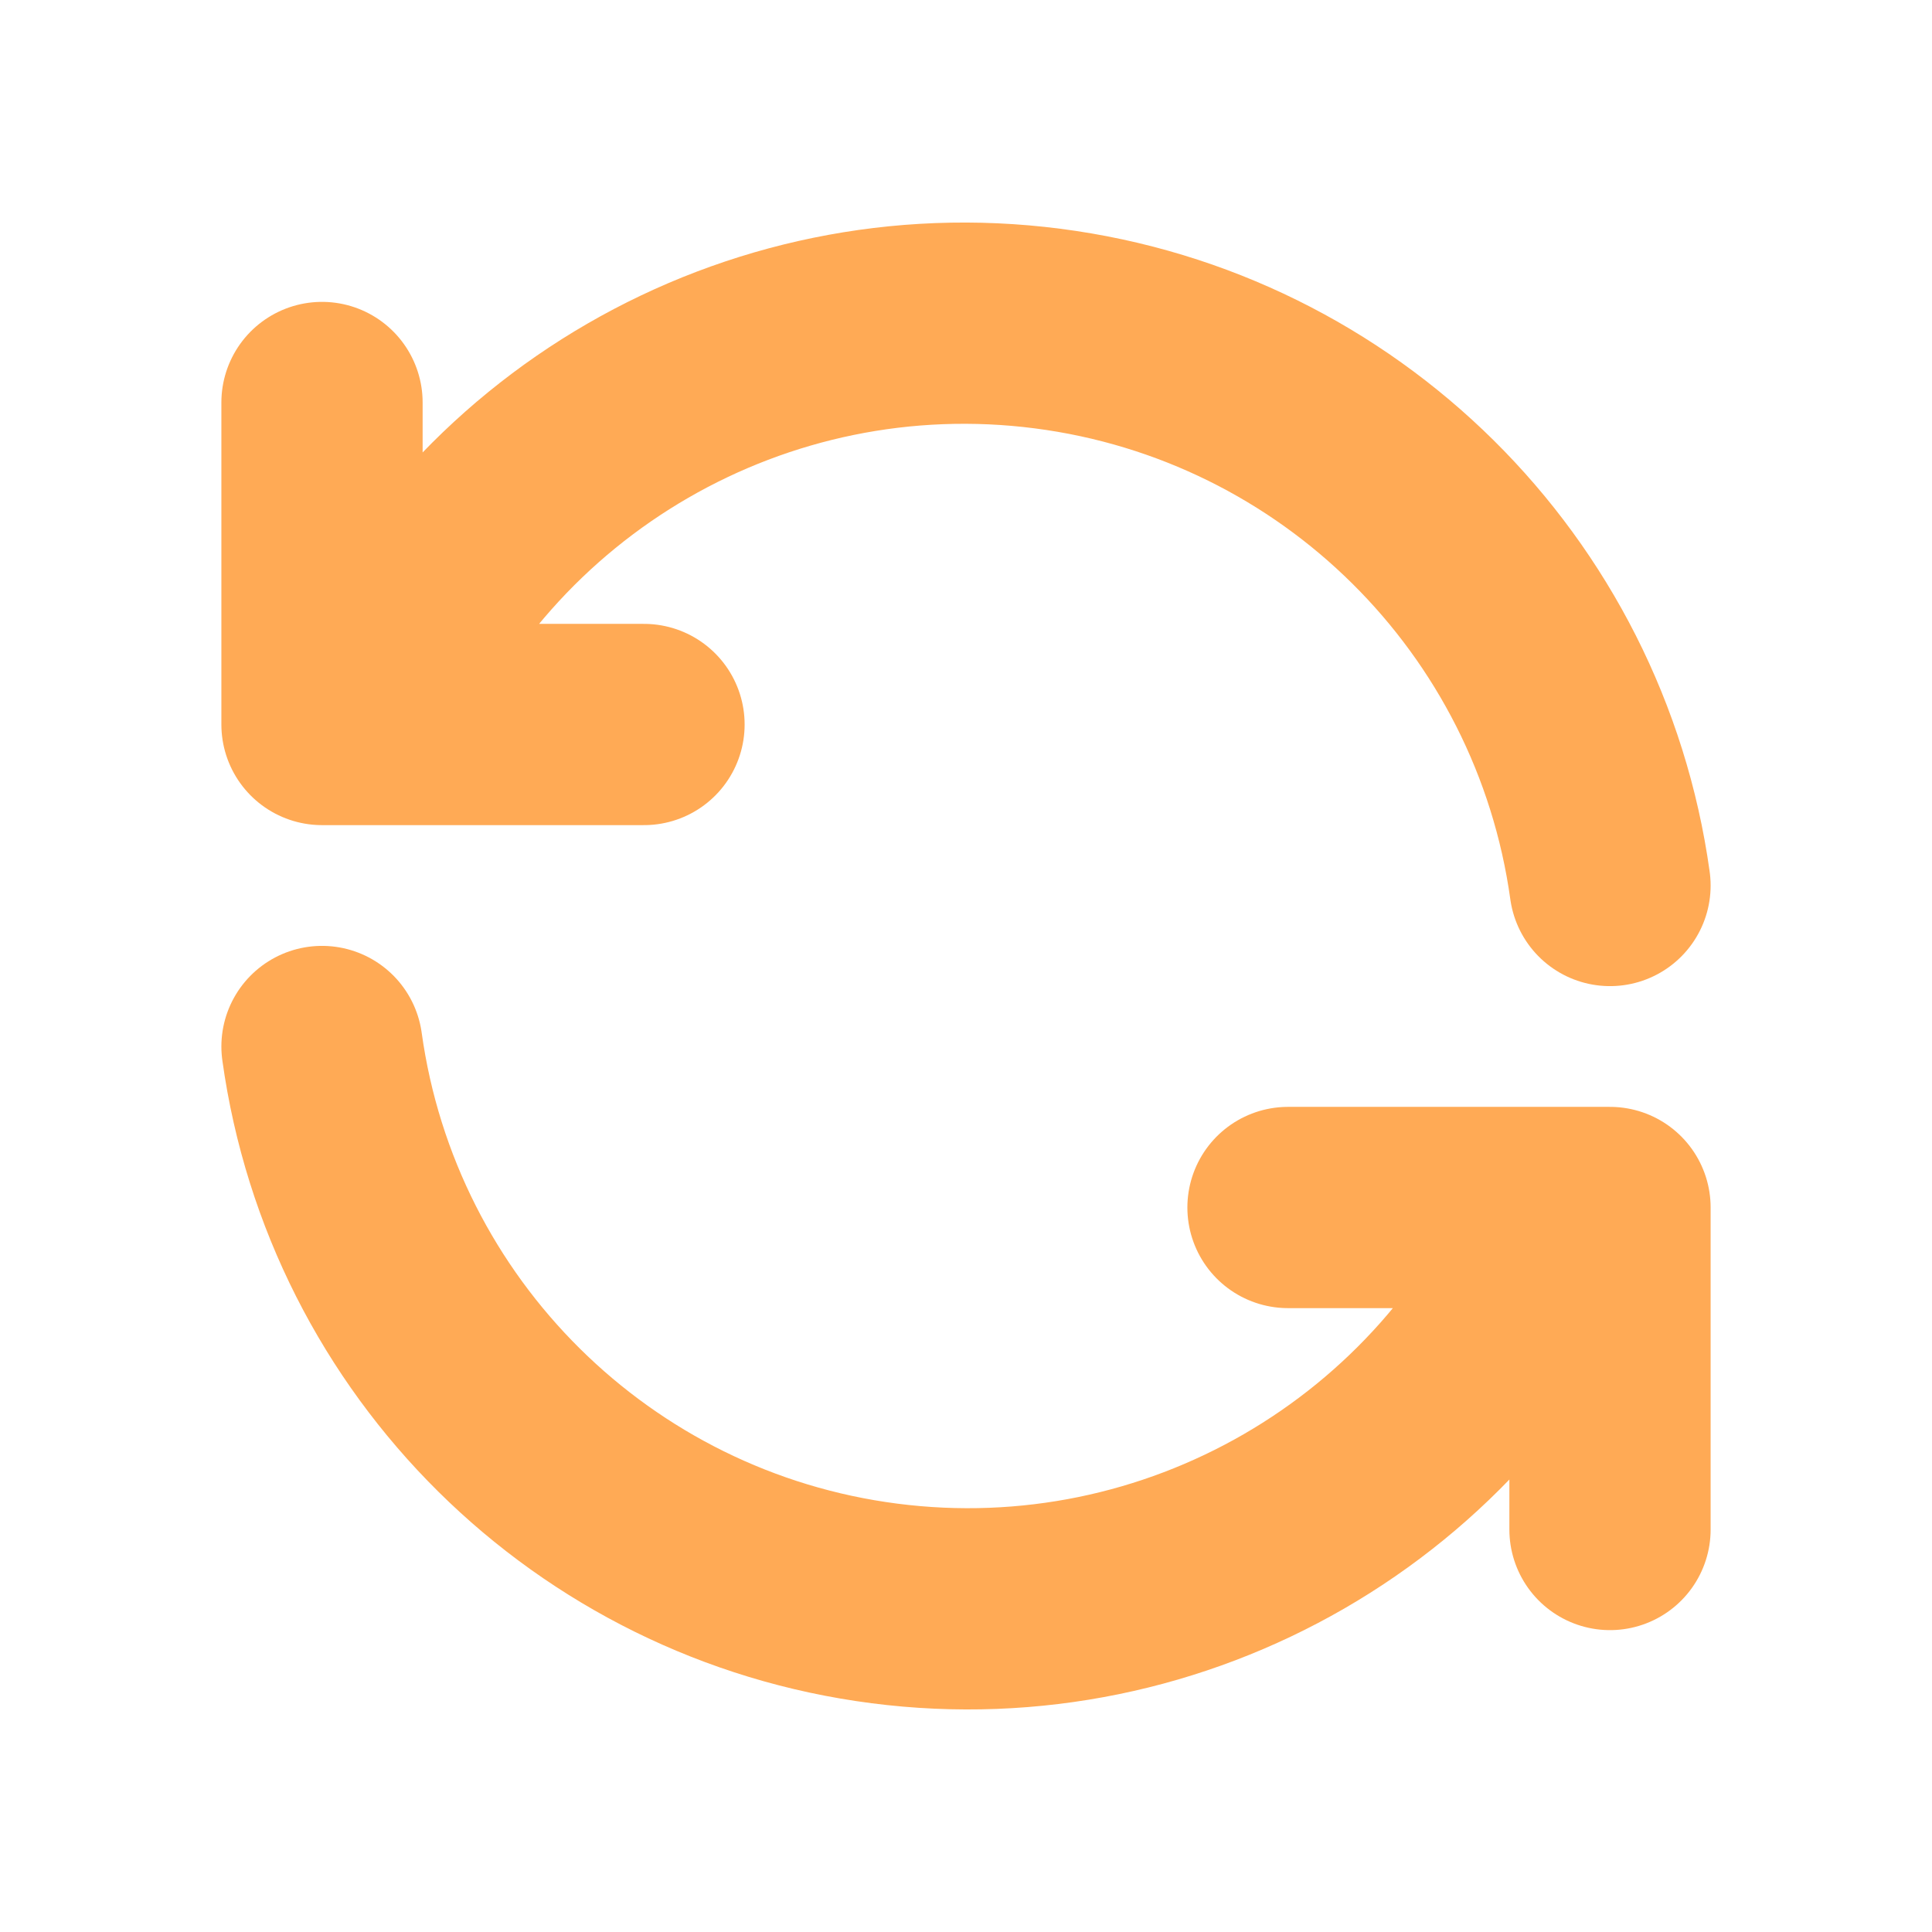
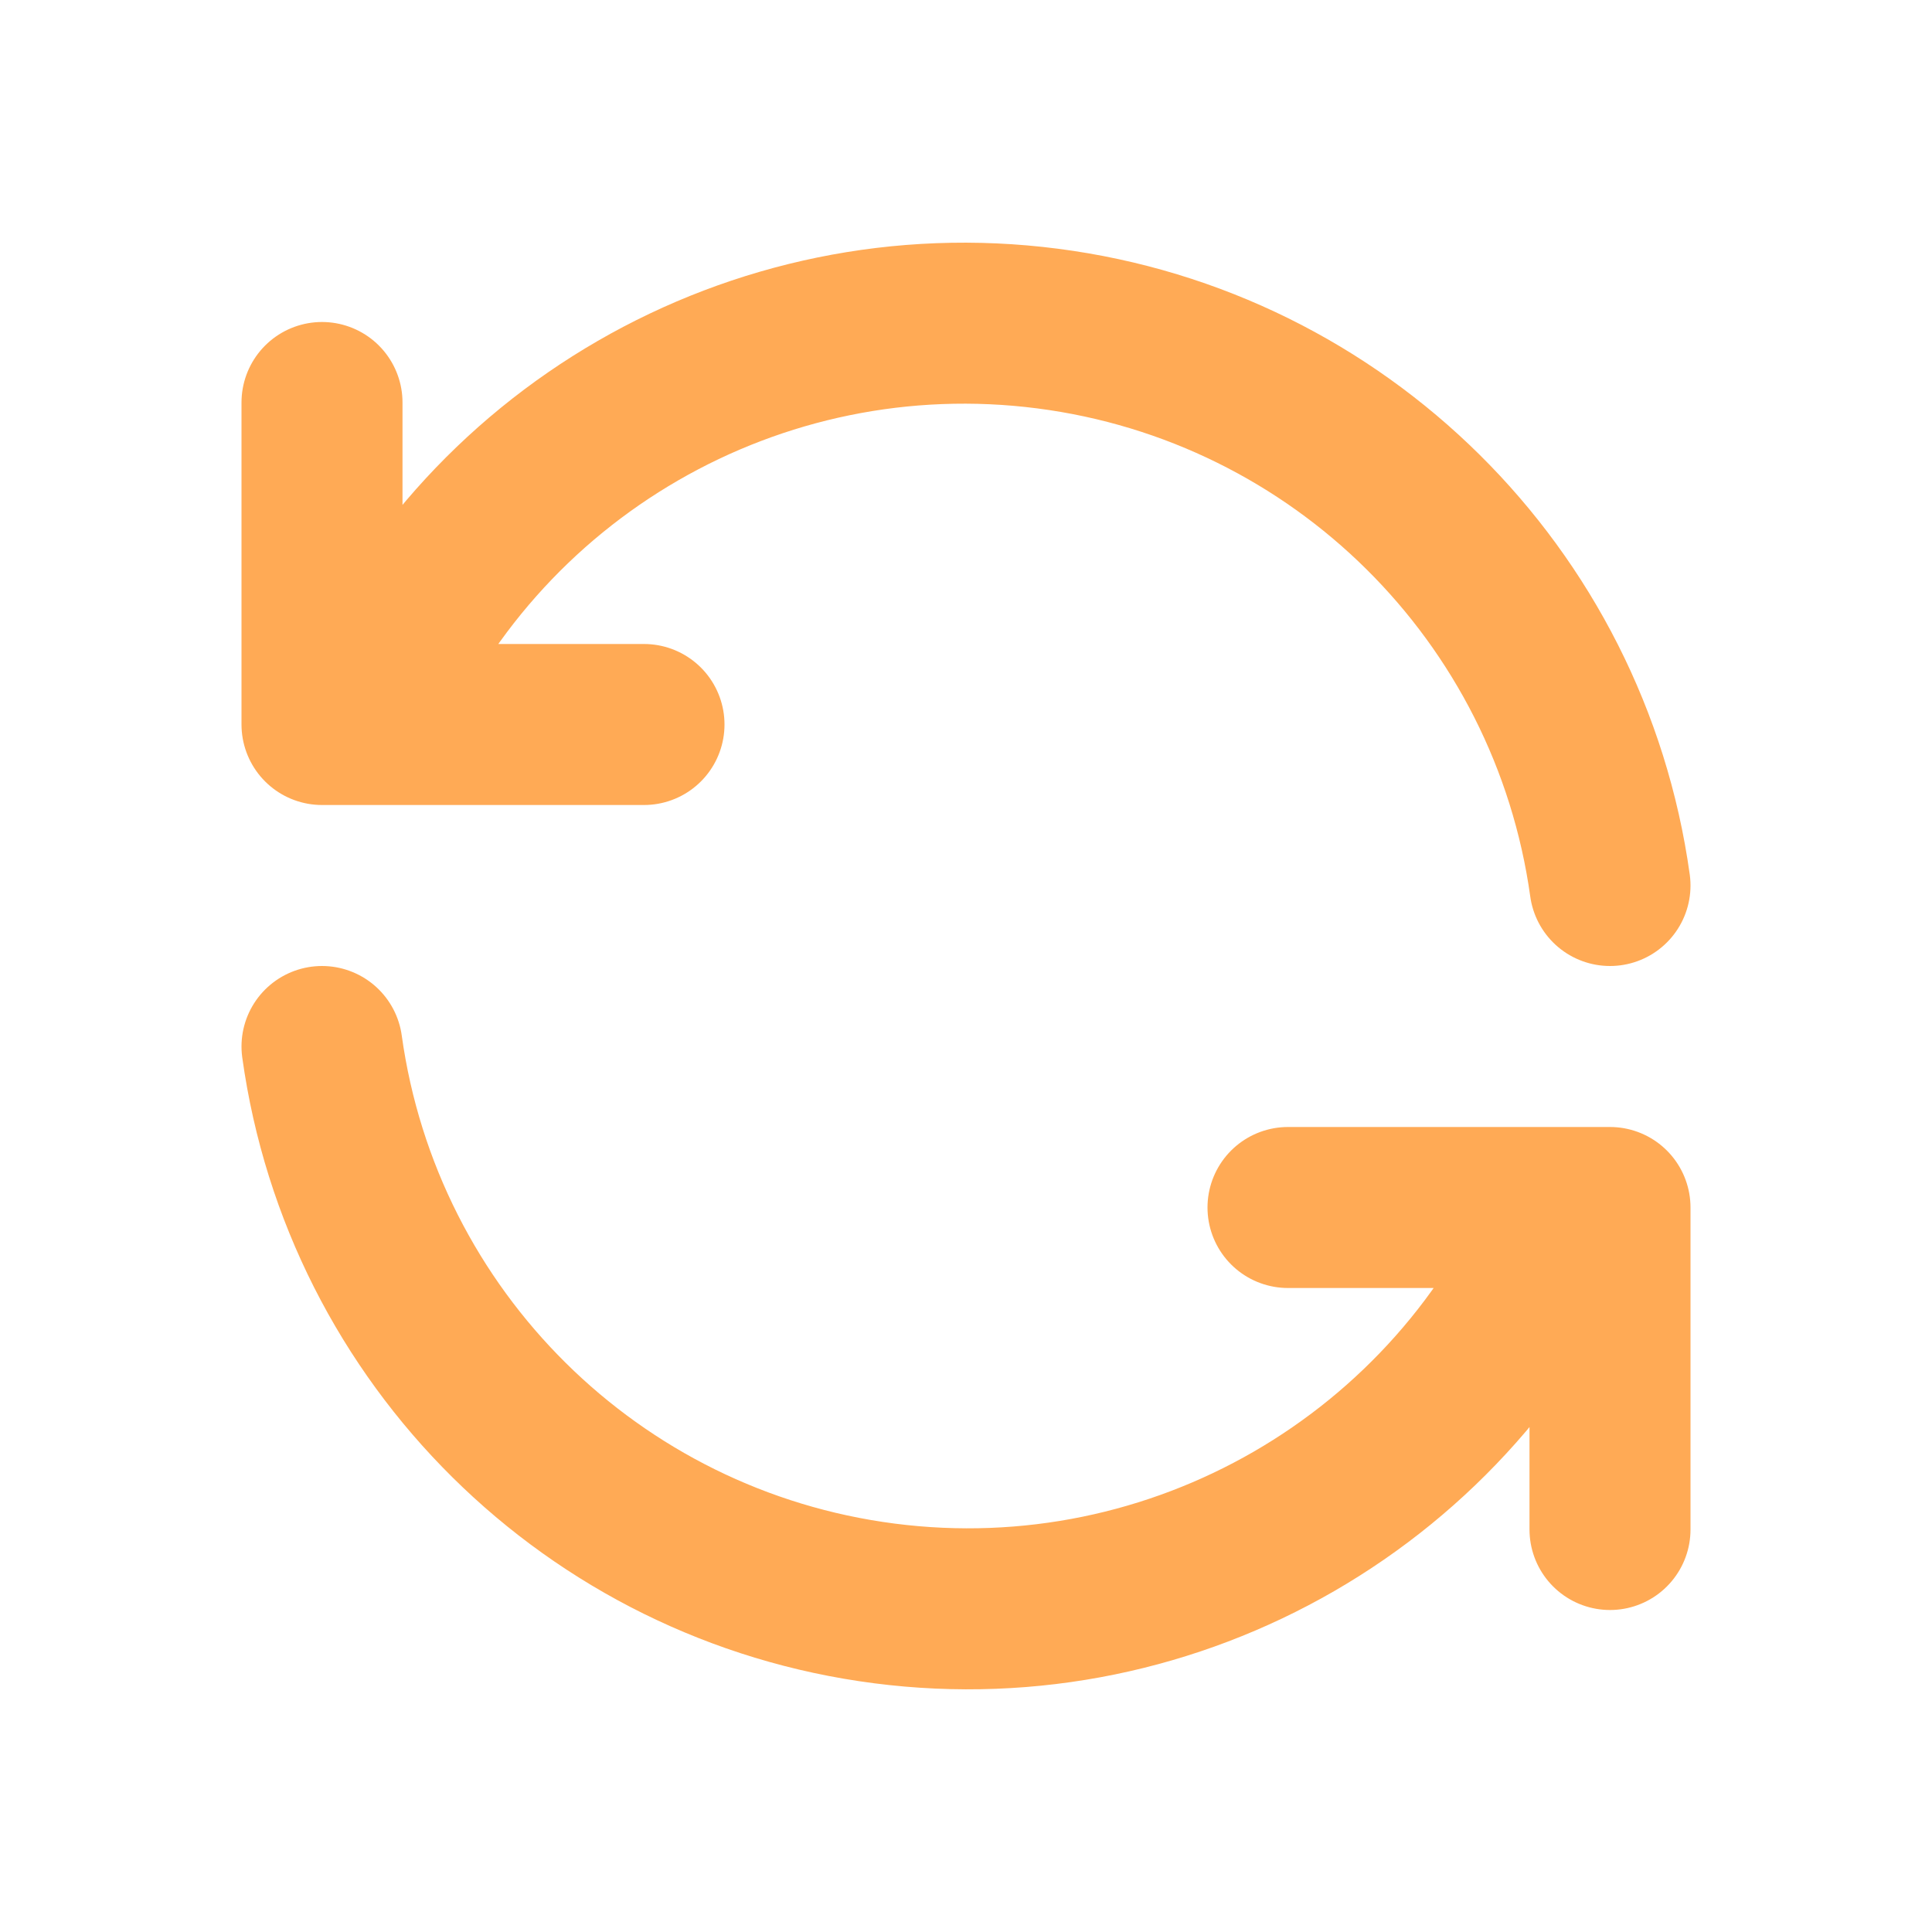
- <svg xmlns="http://www.w3.org/2000/svg" width="22" height="22" viewBox="0 0 24 24">
-   <path d="M20 11a8.1 8.1 0 0 0 -15.5 -2m-.5 -4v4h4" fill="none" stroke="#FFAA55" stroke-width="2.5" stroke-linecap="round" stroke-linejoin="round" />
-   <path d="M4 13a8.1 8.1 0 0 0 15.5 2m.5 4v-4h-4" fill="none" stroke="#FFAA55" stroke-width="2.5" stroke-linecap="round" stroke-linejoin="round" />
+ <svg xmlns="http://www.w3.org/2000/svg" width="24" height="24" viewBox="0 0 24 24">
+   <path d="M20 11a8.1 8.1 0 0 0 -15.5 -2m-.5 -4v4h4" fill="none" stroke="#FFAA55" stroke-width="2" stroke-linecap="round" stroke-linejoin="round" />
+   <path d="M4 13a8.1 8.1 0 0 0 15.5 2m.5 4v-4h-4" fill="none" stroke="#FFAA55" stroke-width="2" stroke-linecap="round" stroke-linejoin="round" />
</svg>
